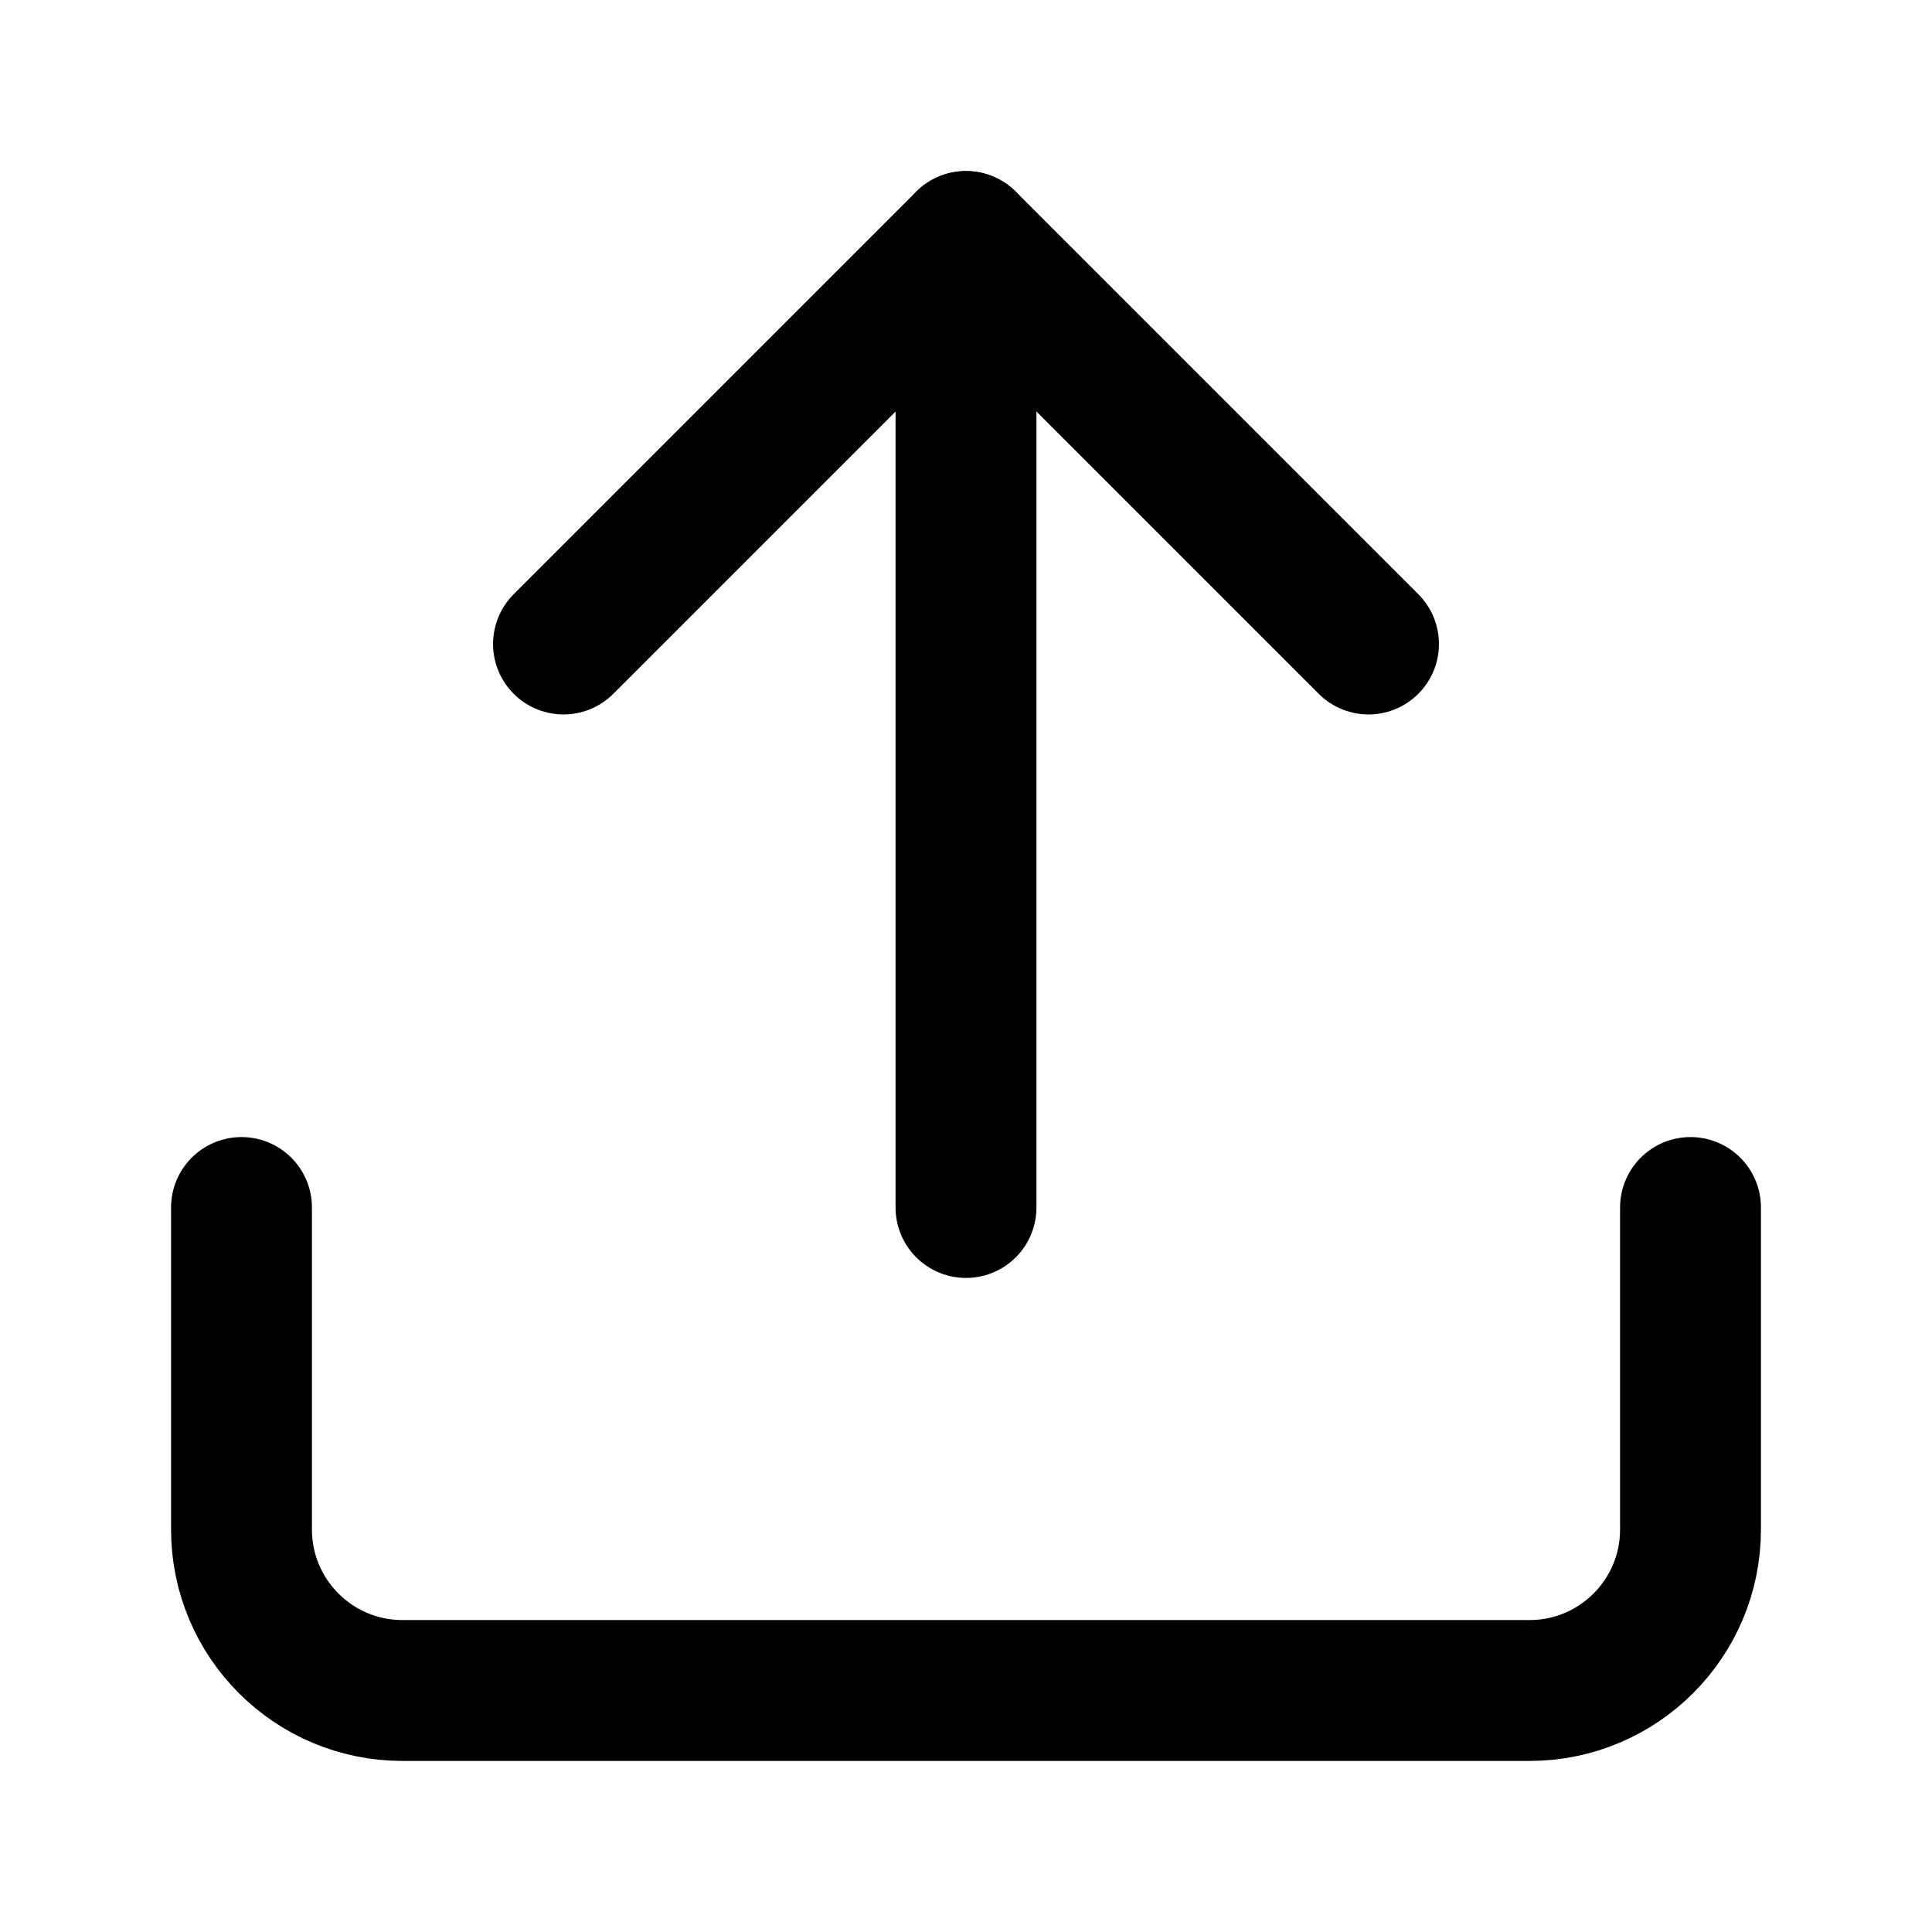
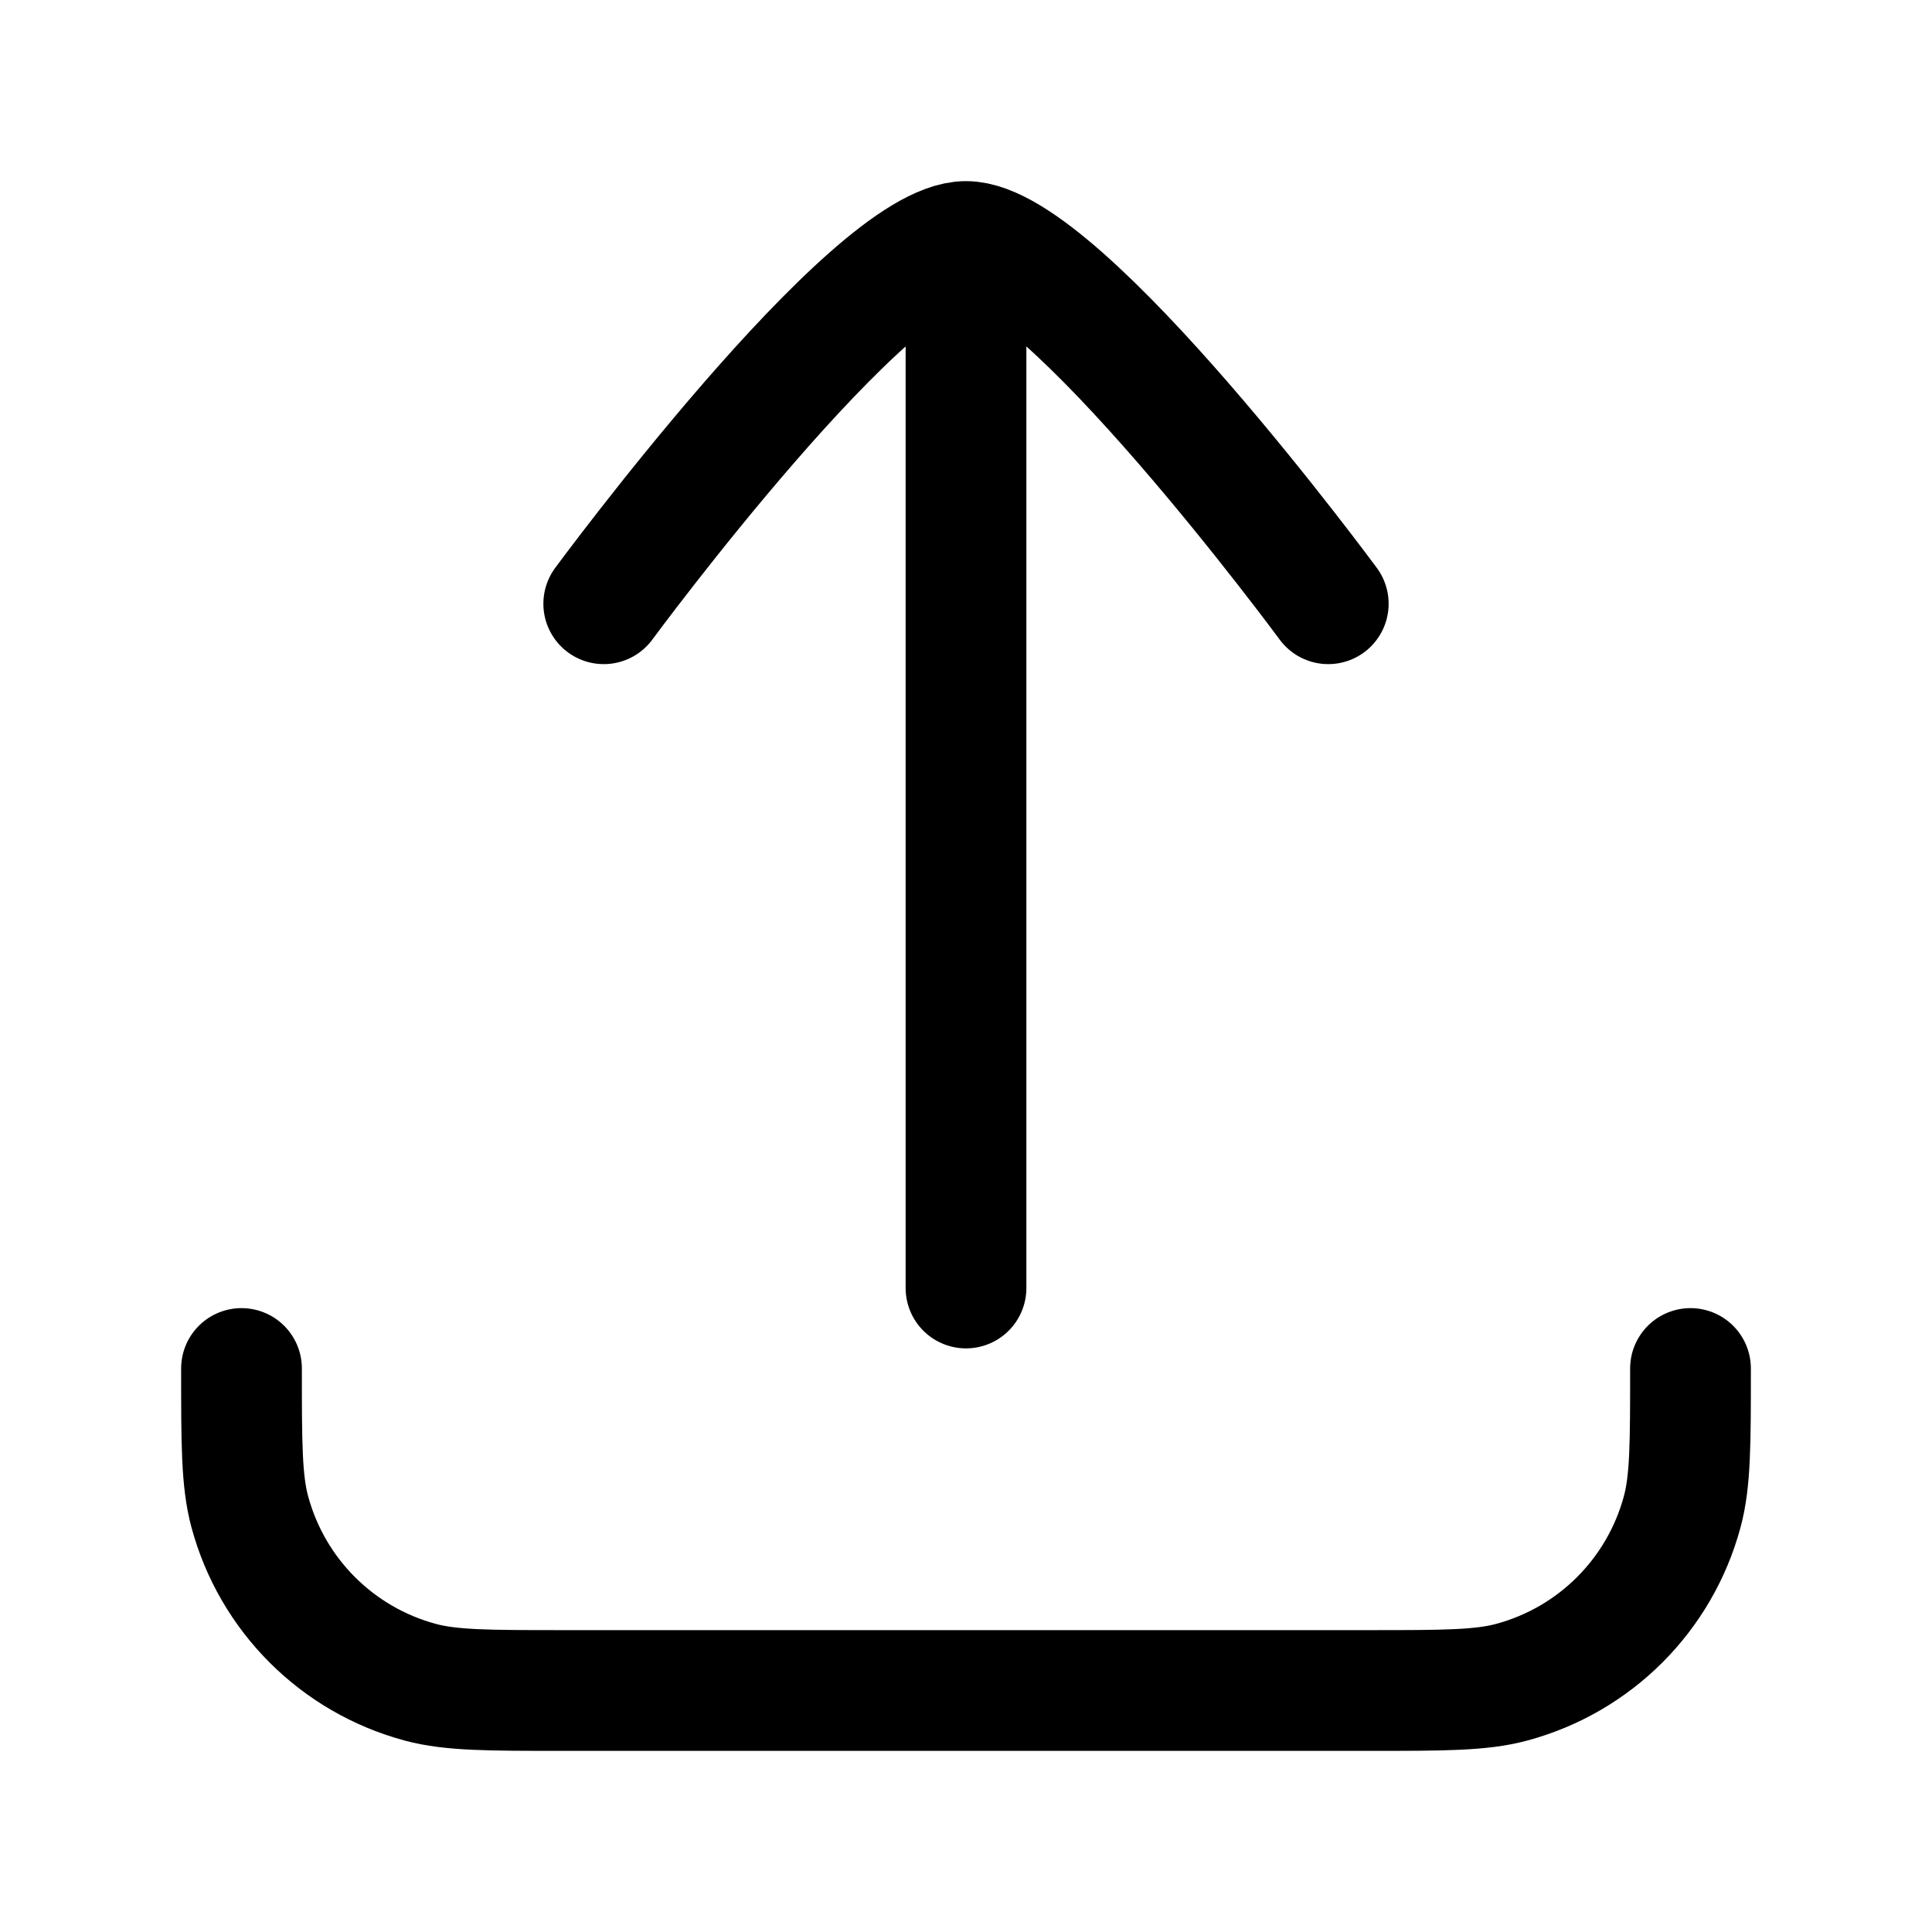
- <svg xmlns="http://www.w3.org/2000/svg" width="24" height="24" viewBox="0 0 24 24" fill="none" stroke="currentColor" stroke-width="1.75" stroke-linecap="round" stroke-linejoin="round">
-   <path d="M21 15v4a2 2 0 0 1-2 2H5a2 2 0 0 1-2-2v-4" />
-   <polyline points="17 8 12 3 7 8" />
-   <line x1="12" x2="12" y1="3" y2="15" />
+ <svg xmlns="http://www.w3.org/2000/svg" width="24" height="24" viewBox="0 0 24 24" fill="none">
+   <path d="M3 17C3 17.93 3 18.395 3.102 18.776C3.38 19.812 4.188 20.62 5.223 20.898C5.605 21 6.07 21 7 21L17 21C17.93 21 18.395 21 18.776 20.898C19.812 20.62 20.62 19.812 20.898 18.776C21 18.395 21 17.93 21 17" stroke="currentColor" stroke-linecap="round" stroke-linejoin="round" stroke-width="1.5" />
+   <path d="M16.5 7.5C16.5 7.5 13.186 3 12 3C10.814 3 7.5 7.5 7.5 7.5M12 4V16" stroke="currentColor" stroke-linecap="round" stroke-linejoin="round" stroke-width="1.5" />
</svg>
